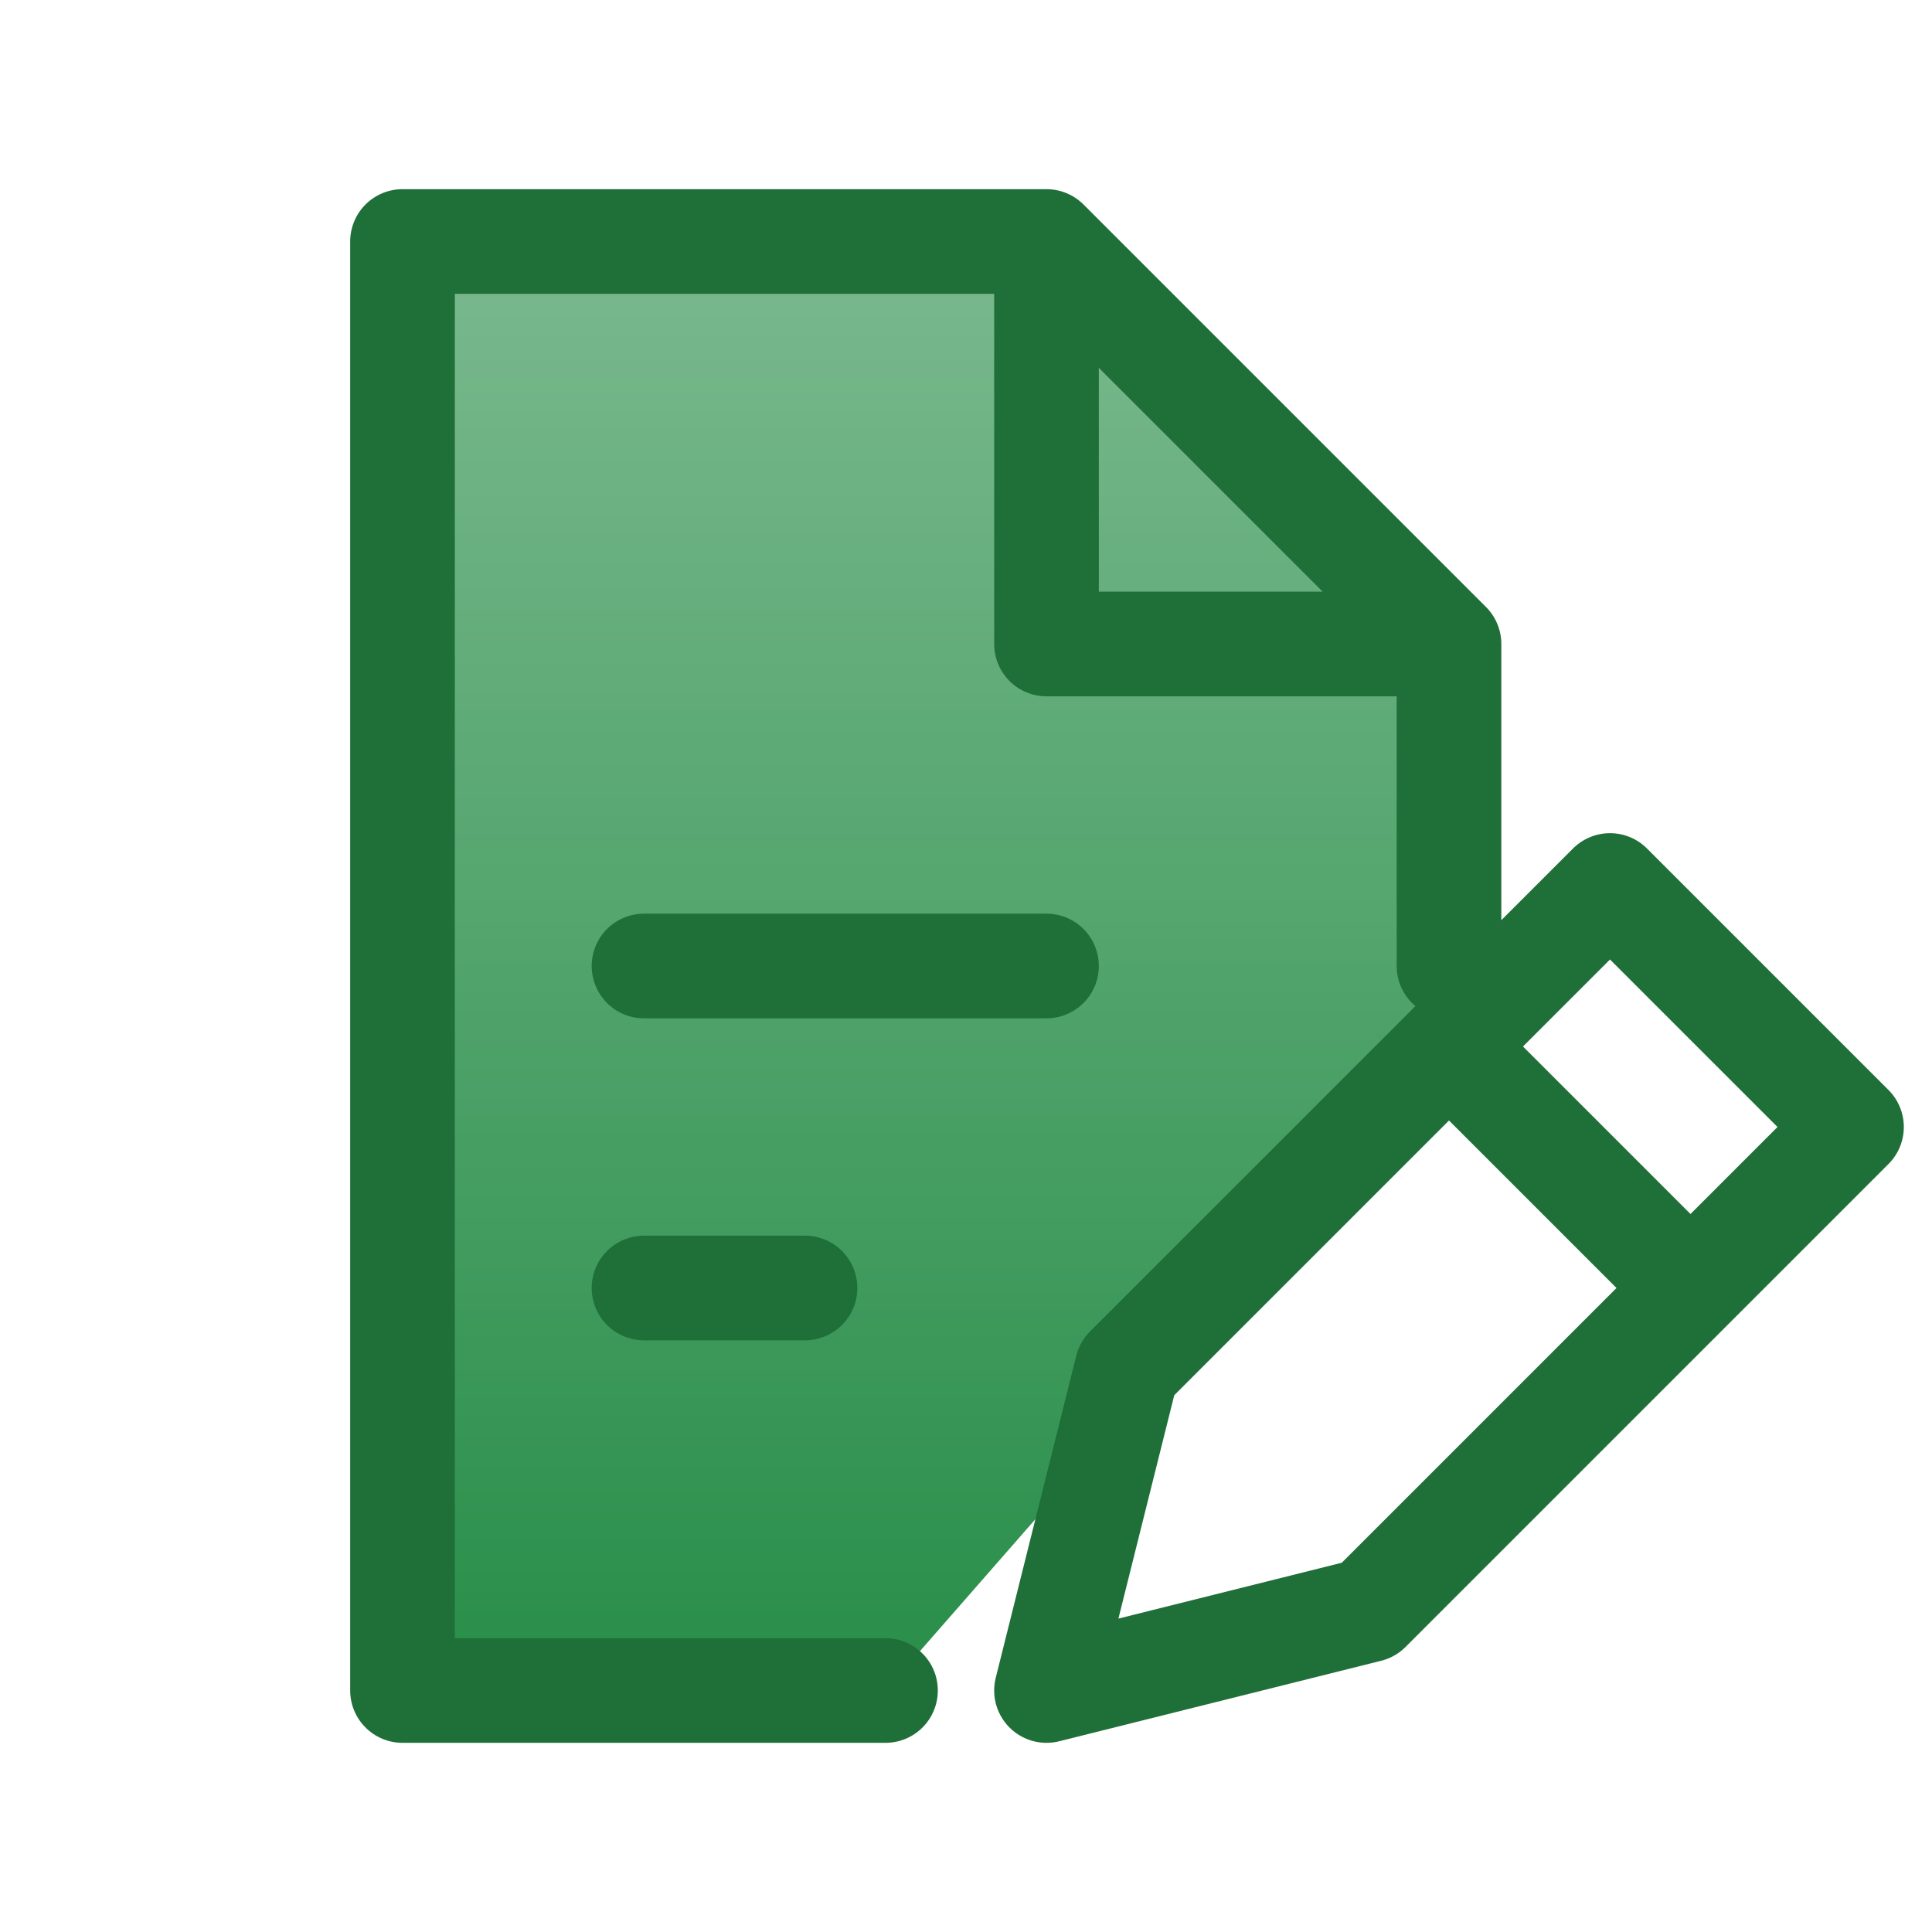
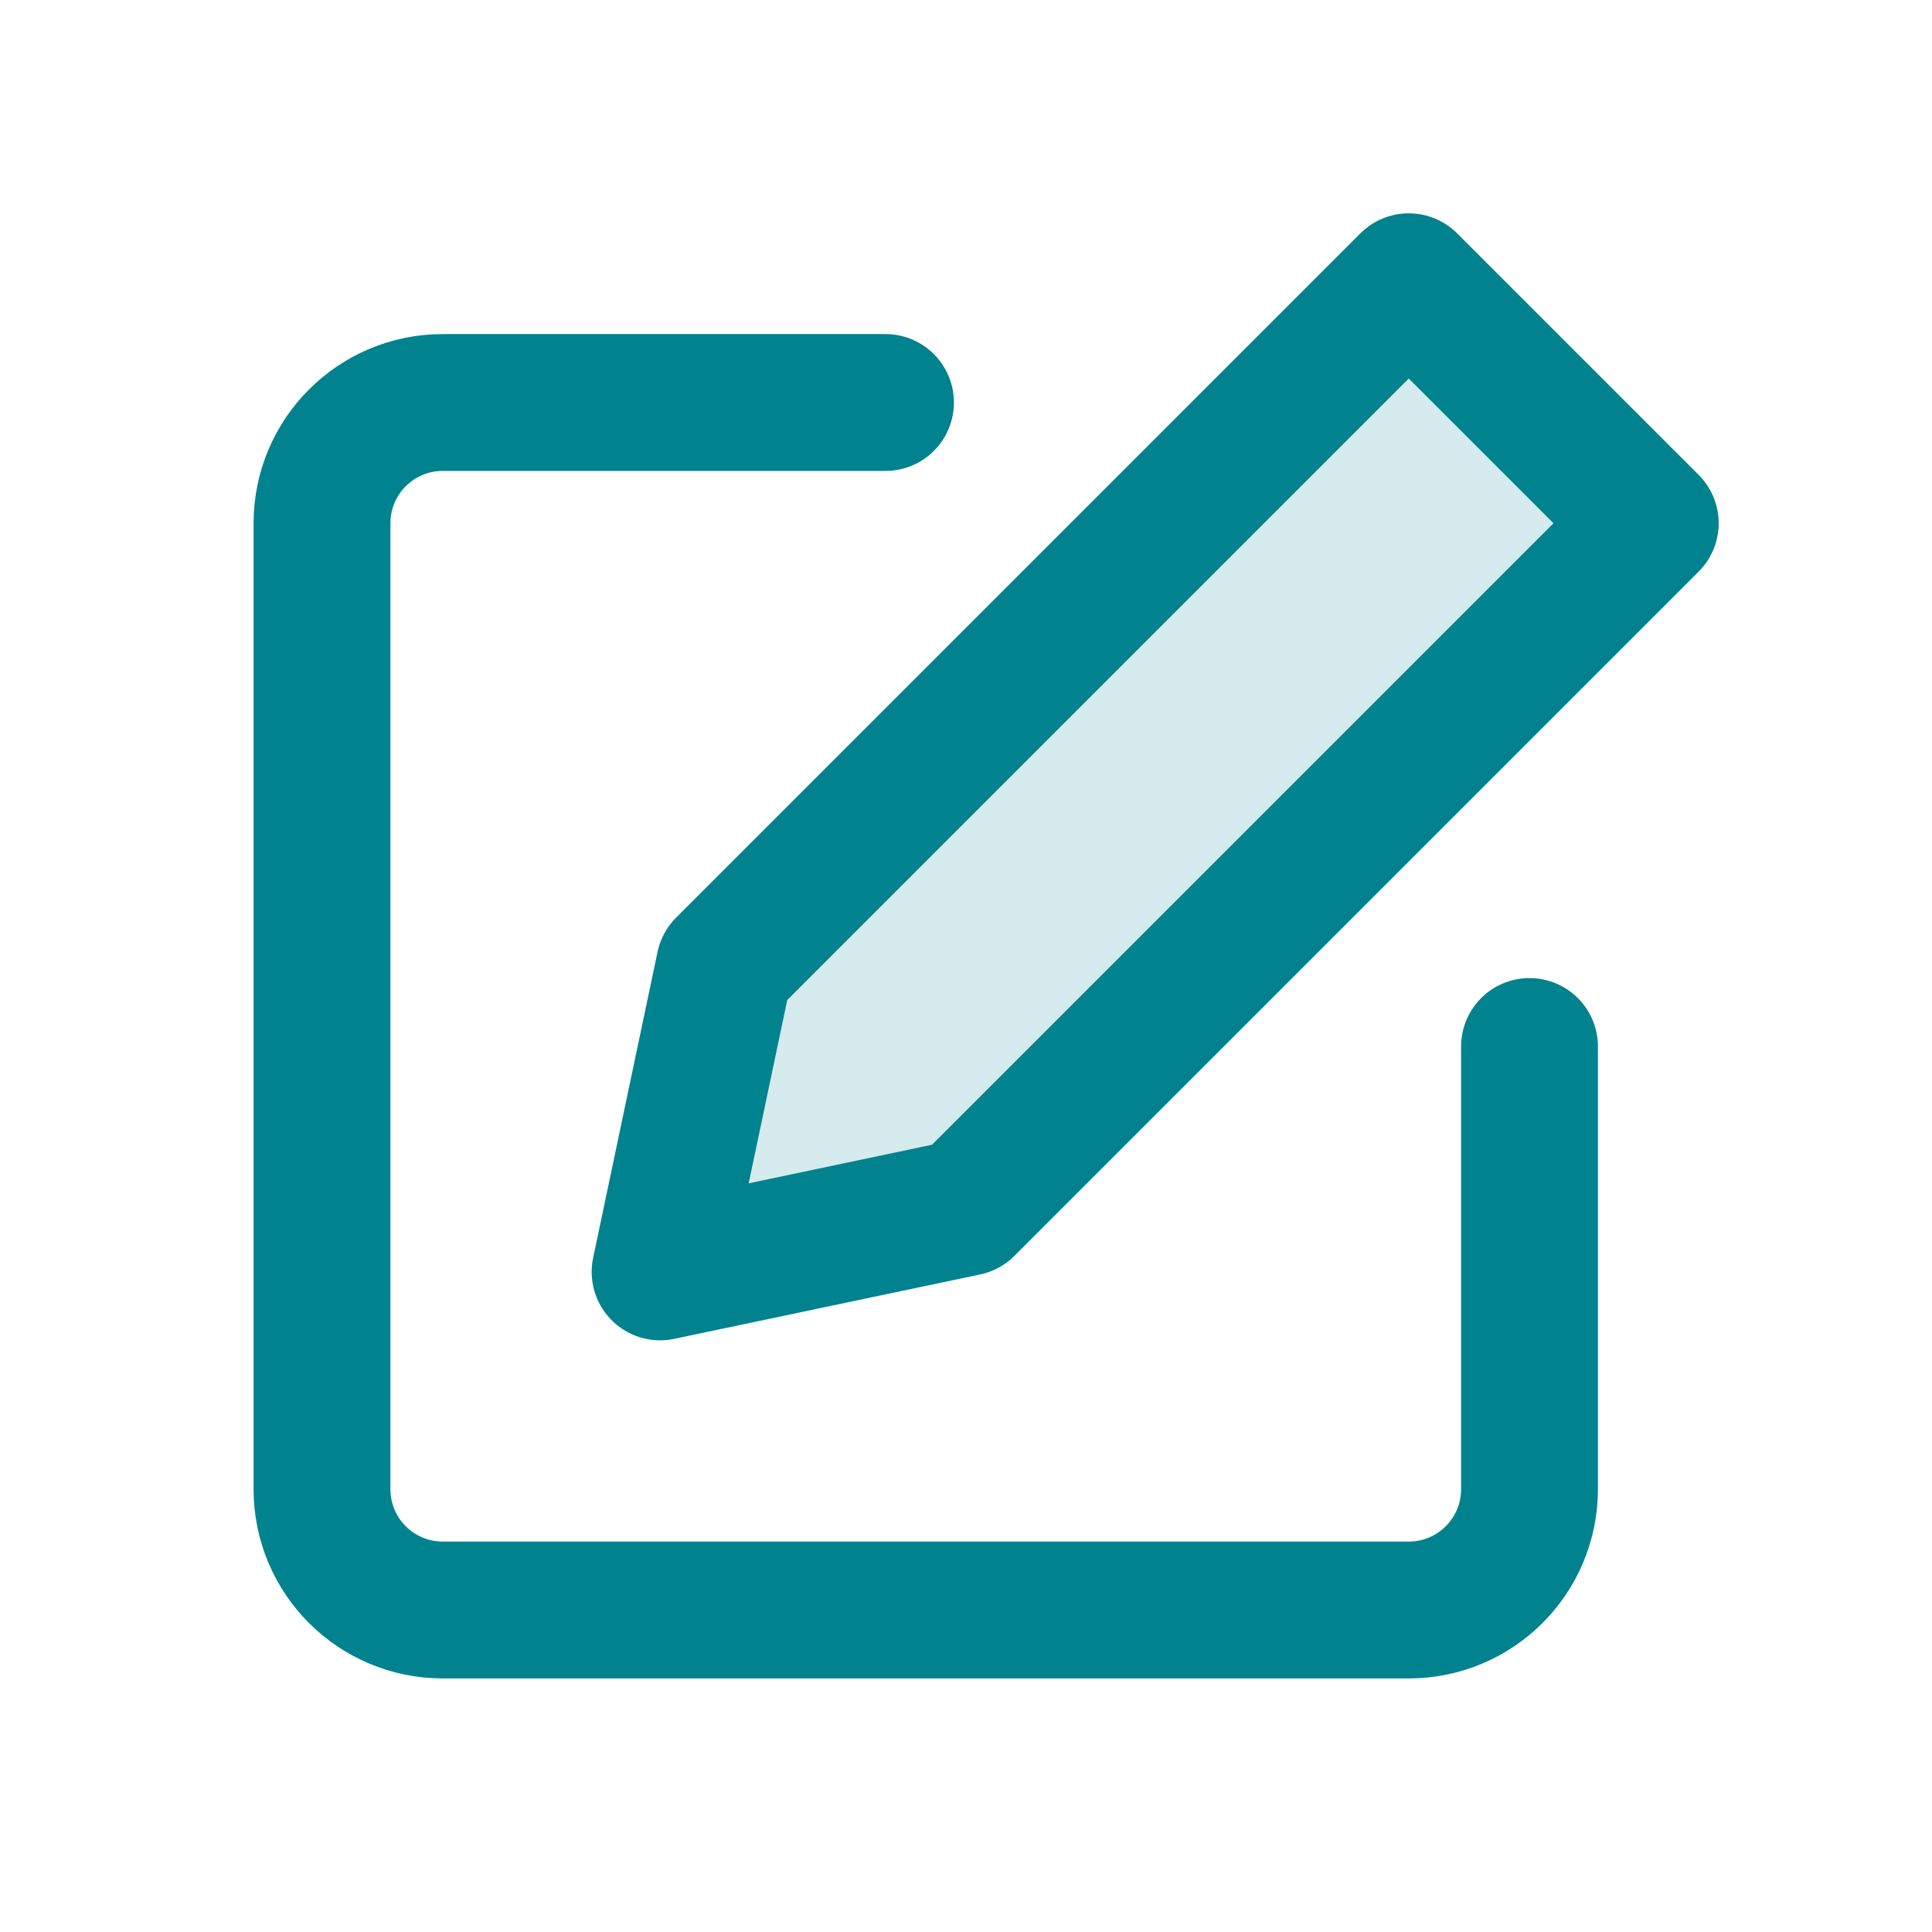
- <svg xmlns="http://www.w3.org/2000/svg" viewBox="0 0 24 24" fill="none" stroke="#1f6f39" stroke-width="1.3" stroke-linecap="round" stroke-linejoin="round">
-   <defs>
-     <linearGradient id="tone" x1="0" y1="0" x2="0" y2="1">
-       <stop stop-color="#7ab98e" />
-       <stop offset="1" stop-color="#288E49" />
-     </linearGradient>
-   </defs>
-   <path fill="url(#tone)" stroke="none" d="M5 3h8l5 5v5l-7 8H5z" />
-   <path d="M11 21H5V3h8l5 5v4M13 3v5h5M8 12h5M8 16h2M13 21l1-4 6-6 3 3-6 6zM18 13l3 3" />
+ <svg xmlns="http://www.w3.org/2000/svg" viewBox="0 0 24 24" fill="none" stroke-width="1.7" stroke-linecap="round" stroke-linejoin="round">
+   <path d="M19 13v5.5a1.5 1.5 0 0 1-1.5 1.5h-12A1.5 1.5 0 0 1 4 18.5v-12A1.5 1.5 0 0 1 5.5 5H11" fill="none" stroke="#00838F" />
+   <path d="M17.5 3.5l3 3L12 15l-3.8.8L9 12z" fill="#d6ebed" stroke="#00838F" />
</svg>
